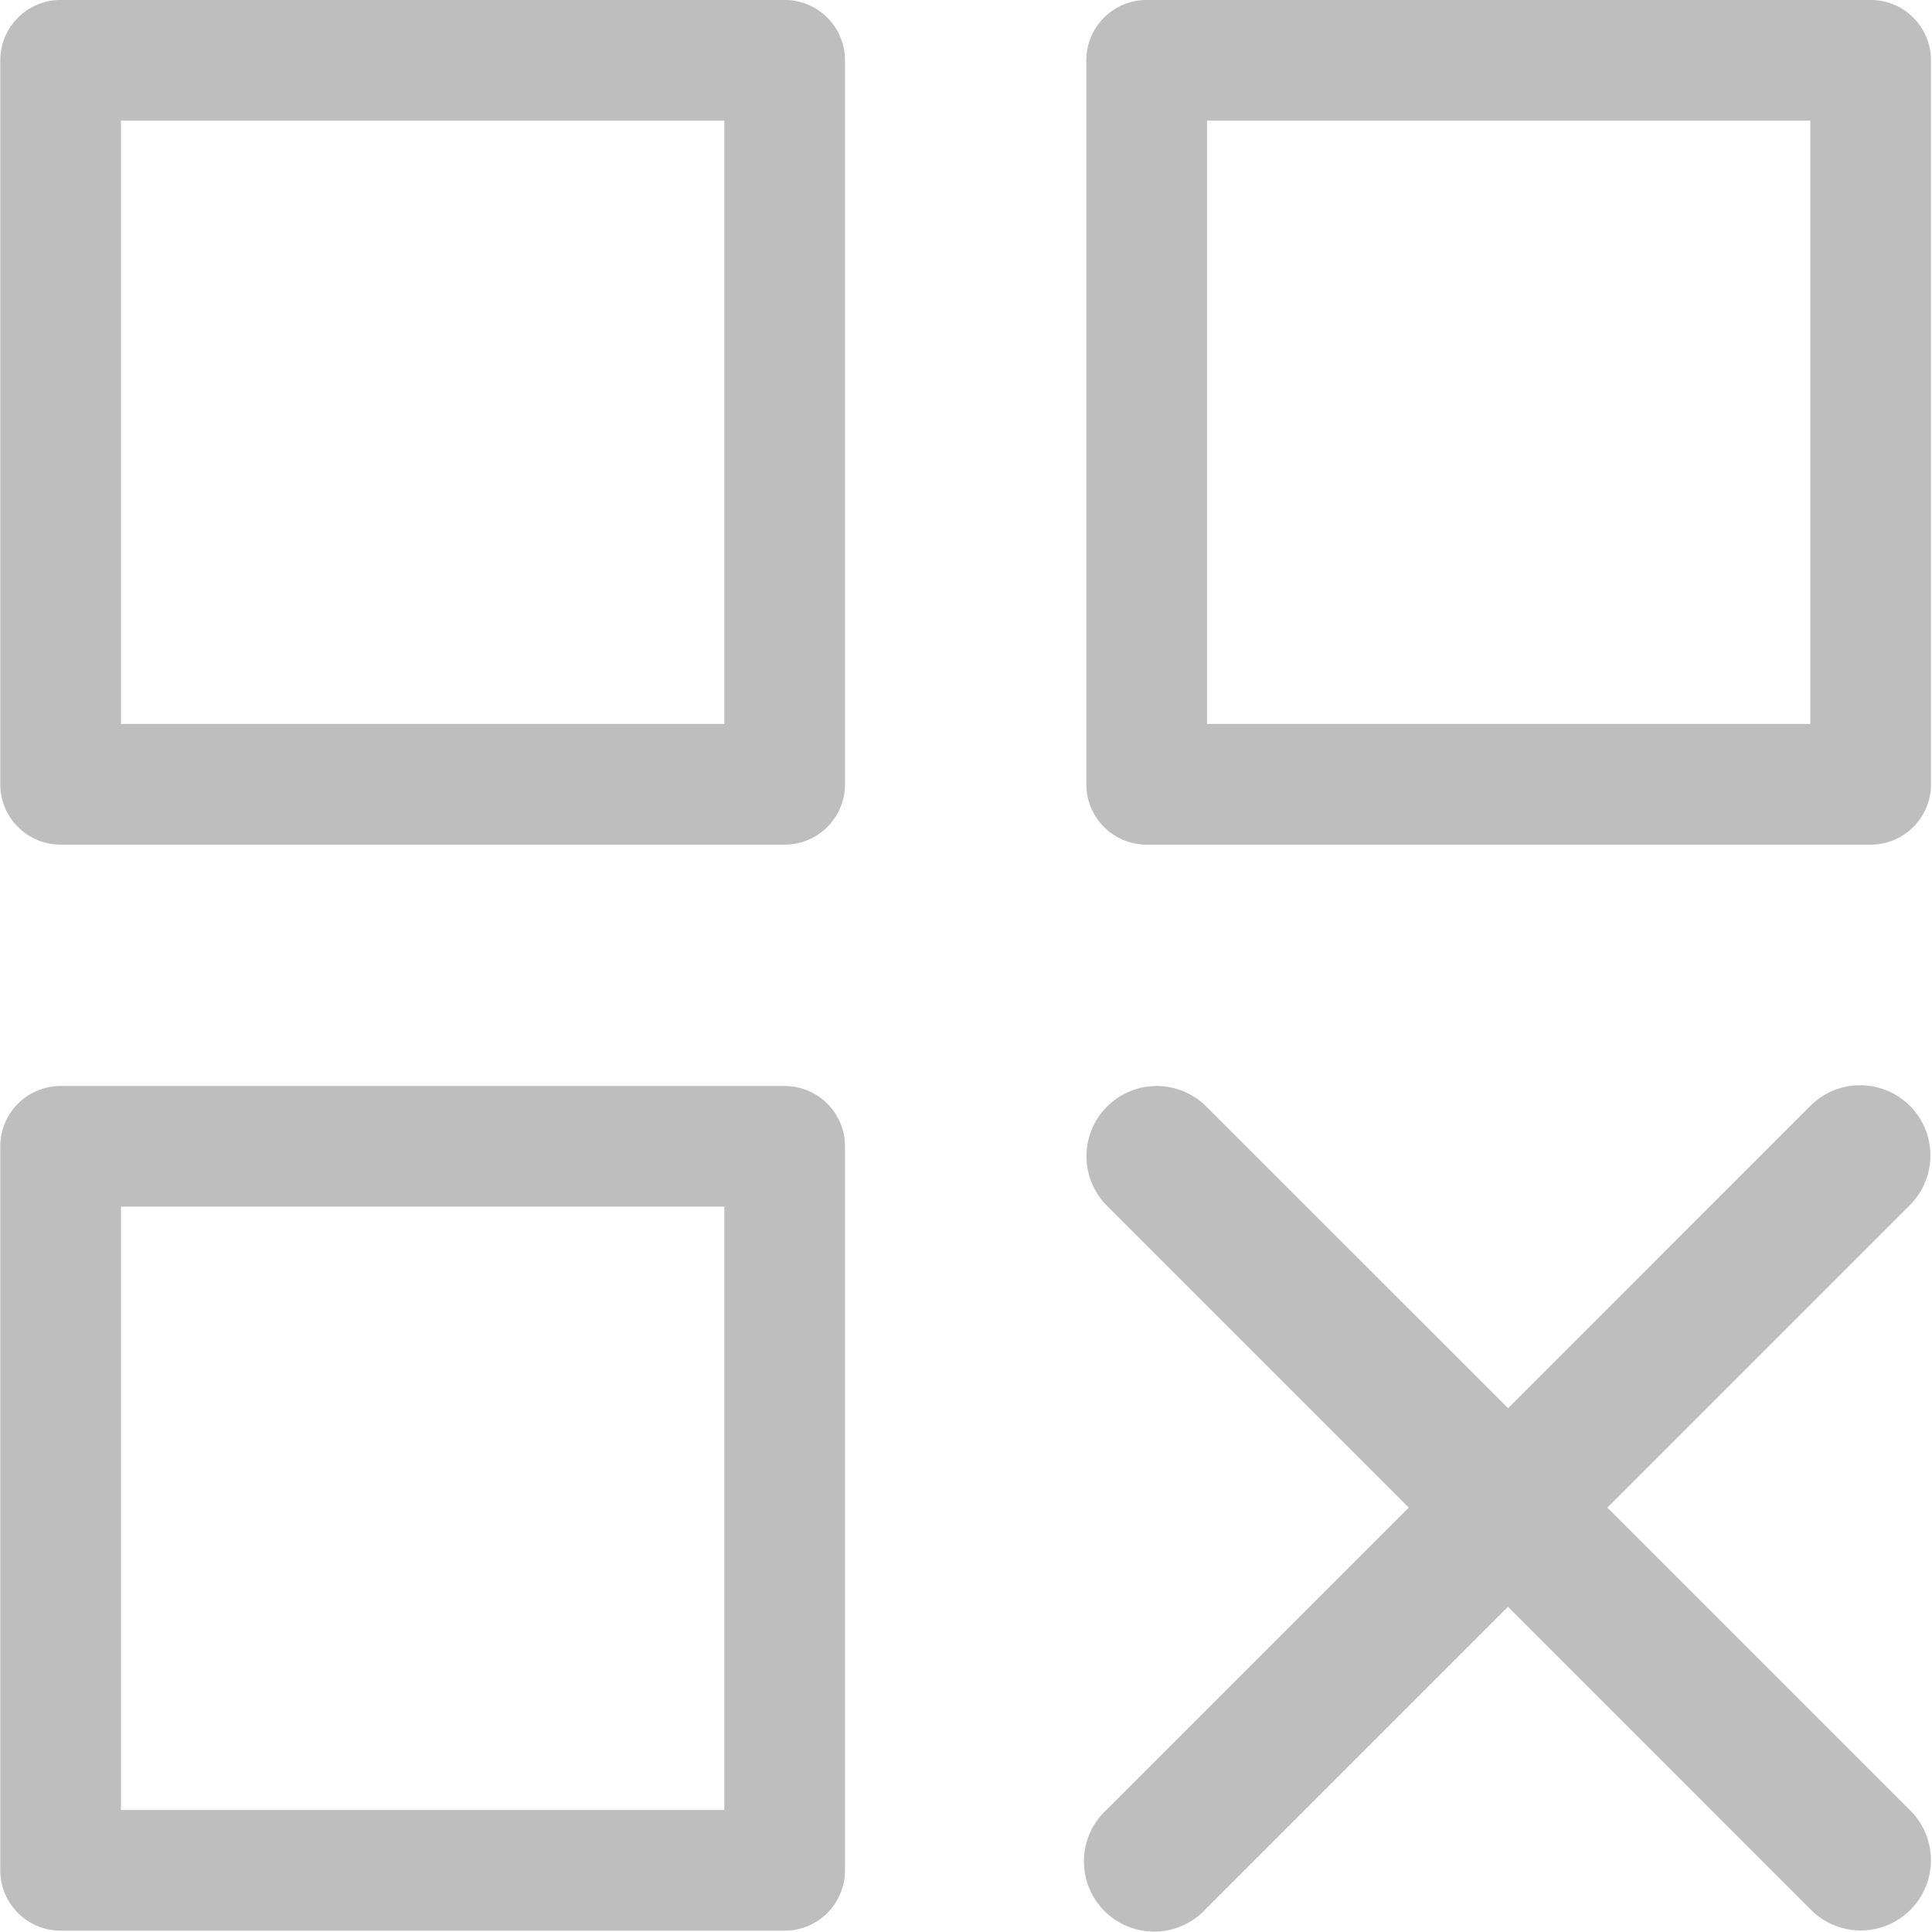
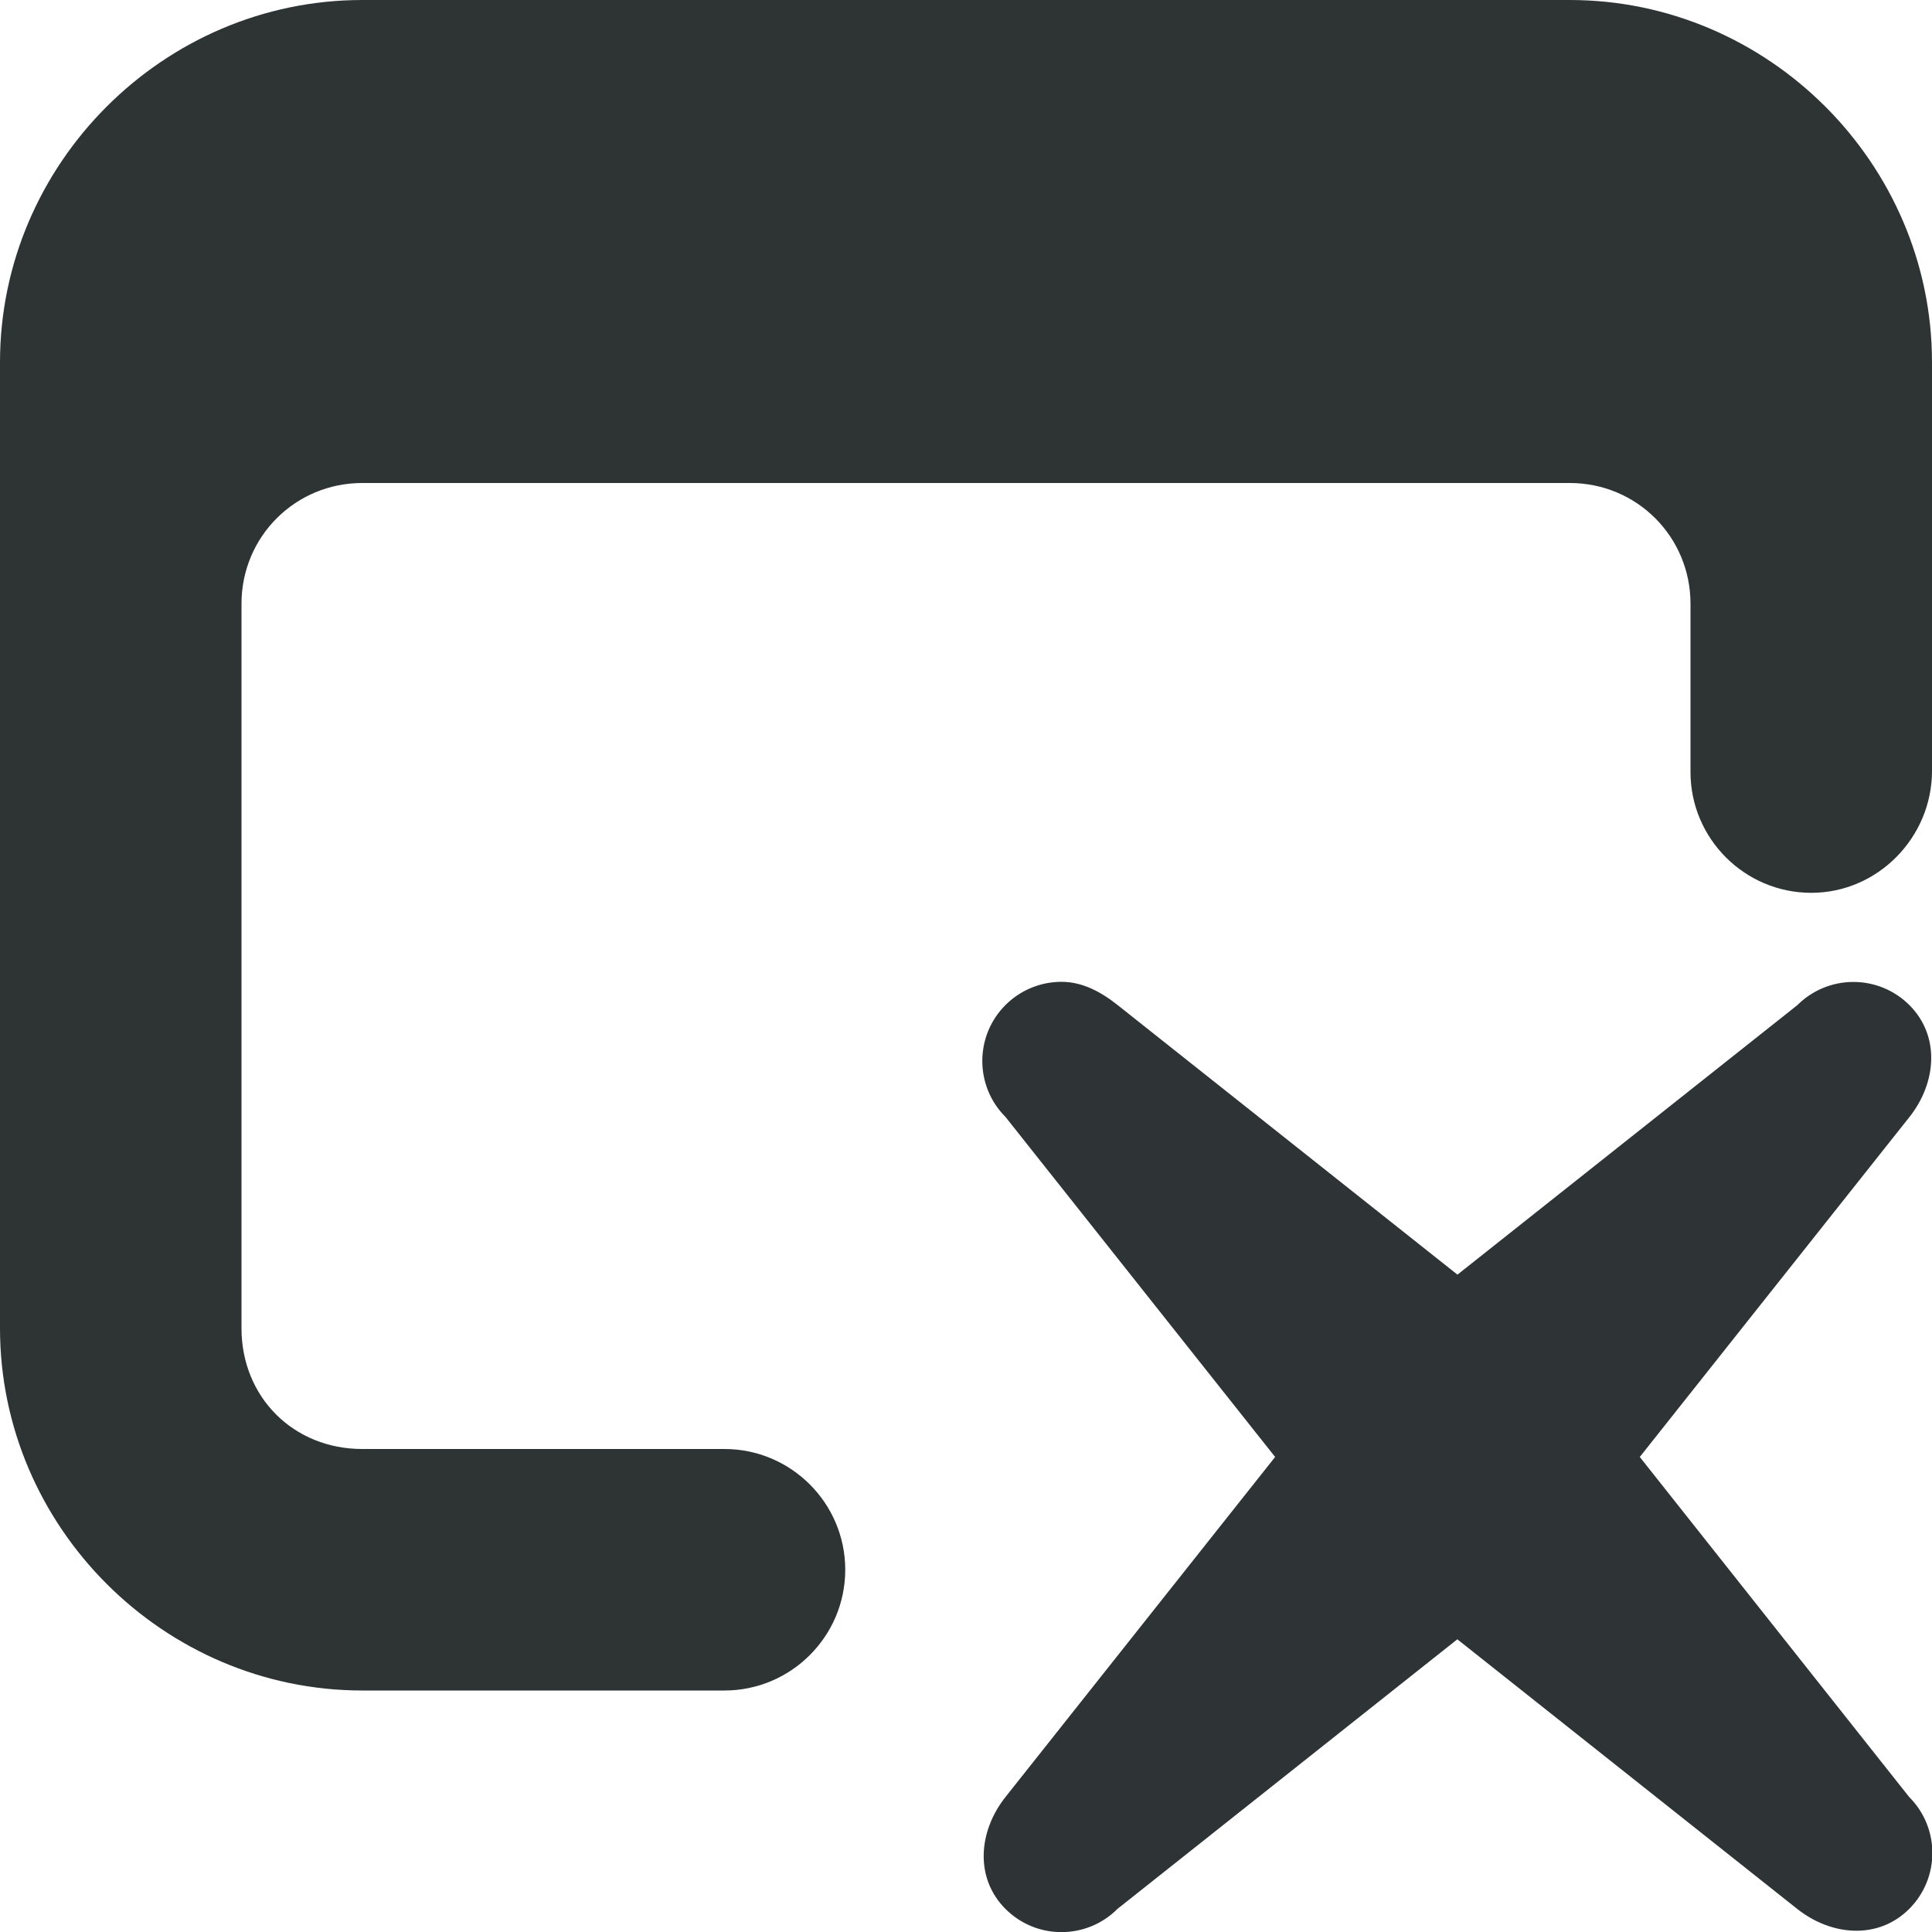
- <svg xmlns="http://www.w3.org/2000/svg" id="svg7384" height="16" width="16" version="1.1">
-   <defs id="defs14" />
-   <g transform="matrix(0.9993341,0,0,0.9993341,0.00243367,-1035.672)" id="g4" style="color:#000000;clip-rule:nonzero;display:inline;overflow:visible;visibility:visible;opacity:1;isolation:auto;mix-blend-mode:normal;color-interpolation:sRGB;color-interpolation-filters:linearRGB;solid-color:#000000;solid-opacity:1;fill:#bebebe;fill-opacity:1;fill-rule:nonzero;stroke-width:0.858;stroke-linecap:butt;stroke-linejoin:miter;stroke-miterlimit:4;stroke-dasharray:none;stroke-dashoffset:0;stroke-opacity:1;filter-blend-mode:normal;filter-gaussianBlur-deviation:0;color-rendering:auto;image-rendering:auto;shape-rendering:auto;text-rendering:auto;enable-background:accumulate">
-     <g transform="translate(628,-140.5)" id="g6" style="color:#000000;clip-rule:nonzero;display:inline;overflow:visible;visibility:visible;isolation:auto;mix-blend-mode:normal;color-interpolation:sRGB;color-interpolation-filters:linearRGB;solid-color:#000000;solid-opacity:1;fill:#bebebe;fill-opacity:1;fill-rule:nonzero;stroke-width:0.858;stroke-linecap:butt;stroke-linejoin:miter;stroke-miterlimit:4;stroke-dasharray:none;stroke-dashoffset:0;stroke-opacity:1;filter-blend-mode:normal;filter-gaussianBlur-deviation:0;color-rendering:auto;image-rendering:auto;shape-rendering:auto;text-rendering:auto;enable-background:accumulate">
-       <g transform="translate(-599.5,50.35068)" id="g8" style="color:#000000;clip-rule:nonzero;display:inline;overflow:visible;visibility:visible;isolation:auto;mix-blend-mode:normal;color-interpolation:sRGB;color-interpolation-filters:linearRGB;solid-color:#000000;solid-opacity:1;fill:#bebebe;fill-opacity:1;fill-rule:nonzero;stroke-width:0.858;stroke-linecap:butt;stroke-linejoin:miter;stroke-miterlimit:4;stroke-dasharray:none;stroke-dashoffset:0;stroke-opacity:1;filter-blend-mode:normal;filter-gaussianBlur-deviation:0;color-rendering:auto;image-rendering:auto;shape-rendering:auto;text-rendering:auto;enable-background:accumulate">
-         <g transform="translate(-29.5,89.64931)" id="g10" style="color:#000000;clip-rule:nonzero;display:inline;overflow:visible;visibility:visible;isolation:auto;mix-blend-mode:normal;color-interpolation:sRGB;color-interpolation-filters:linearRGB;solid-color:#000000;solid-opacity:1;fill:#bebebe;fill-opacity:1;fill-rule:nonzero;stroke-width:0.858;stroke-linecap:butt;stroke-linejoin:miter;stroke-miterlimit:4;stroke-dasharray:none;stroke-dashoffset:0;stroke-opacity:1;filter-blend-mode:normal;filter-gaussianBlur-deviation:0;color-rendering:auto;image-rendering:auto;shape-rendering:auto;text-rendering:auto;enable-background:accumulate">
-           <g transform="translate(1.5,-1.500053)" id="g12" style="color:#000000;clip-rule:nonzero;display:inline;overflow:visible;visibility:visible;isolation:auto;mix-blend-mode:normal;color-interpolation:sRGB;color-interpolation-filters:linearRGB;solid-color:#000000;solid-opacity:1;fill:#bebebe;fill-opacity:1;fill-rule:nonzero;stroke-width:0.858;stroke-linecap:butt;stroke-linejoin:miter;stroke-miterlimit:4;stroke-dasharray:none;stroke-dashoffset:0;stroke-opacity:1;filter-blend-mode:normal;filter-gaussianBlur-deviation:0;color-rendering:auto;image-rendering:auto;shape-rendering:auto;text-rendering:auto;enable-background:accumulate">
-             <g transform="translate(127.5,-148.0002)" id="g14" style="color:#000000;clip-rule:nonzero;display:inline;overflow:visible;visibility:visible;isolation:auto;mix-blend-mode:normal;color-interpolation:sRGB;color-interpolation-filters:linearRGB;solid-color:#000000;solid-opacity:1;fill:#bebebe;fill-opacity:1;fill-rule:nonzero;stroke-width:0.858;stroke-linecap:butt;stroke-linejoin:miter;stroke-miterlimit:4;stroke-dasharray:none;stroke-dashoffset:0;stroke-opacity:1;filter-blend-mode:normal;filter-gaussianBlur-deviation:0;color-rendering:auto;image-rendering:auto;shape-rendering:auto;text-rendering:auto;enable-background:accumulate">
-               <path style="color:#000000;font-style:normal;font-variant:normal;font-weight:normal;font-stretch:normal;font-size:medium;line-height:normal;font-family:sans-serif;text-indent:0;text-align:start;text-decoration:none;text-decoration-line:none;text-decoration-style:solid;text-decoration-color:#000000;letter-spacing:normal;word-spacing:normal;text-transform:none;direction:ltr;block-progression:tb;writing-mode:lr-tb;baseline-shift:baseline;text-anchor:start;white-space:normal;clip-rule:nonzero;display:inline;overflow:visible;visibility:visible;opacity:1;isolation:auto;mix-blend-mode:normal;color-interpolation:sRGB;color-interpolation-filters:linearRGB;solid-color:#000000;solid-opacity:1;fill:#bebebe;fill-opacity:1;fill-rule:nonzero;stroke:none;stroke-width:0.858;stroke-linecap:butt;stroke-linejoin:miter;stroke-miterlimit:4;stroke-dasharray:none;stroke-dashoffset:0;stroke-opacity:1;color-rendering:auto;image-rendering:auto;shape-rendering:auto;text-rendering:auto;enable-background:accumulate;filter-blend-mode:normal;filter-gaussianBlur-deviation:0" d="M 0.5,0 A 0.5,0.5 0 0 0 0,0.5 l 0,6 A 0.5,0.5 0 0 0 0.5,7 l 6,0 A 0.5,0.5 0 0 0 7,6.5 l 0,-6 A 0.5,0.5 0 0 0 6.5,0 l -6,0 z m 9,0 A 0.5,0.5 0 0 0 9,0.5 l 0,6 A 0.5,0.5 0 0 0 9.5,7 l 6,0 A 0.5,0.5 0 0 0 16,6.5 l 0,-6 A 0.5,0.5 0 0 0 15.5,0 l -6,0 z M 1,1 6,1 6,6 1,6 1,1 Z m 9,0 5,0 0,5 -5,0 0,-5 z m 5.395,7.994 a 0.582,0.582 0 0 0 -0.4,0.176 l -2.5,2.5 L 10,9.176 A 0.582,0.582 0 0 0 9.582,9 0.582,0.582 0 0 0 9.178,10 l 2.494,2.494 -2.5,2.5 a 0.582,0.582 0 1 0 0.822,0.822 l 2.5,-2.5 L 15,15.822 A 0.582,0.582 0 1 0 15.824,15 l -2.506,-2.506 2.5,-2.5 a 0.582,0.582 0 0 0 -0.424,-1 z M 0.5,9 A 0.5,0.5 0 0 0 0,9.5 l 0,6 A 0.5,0.5 0 0 0 0.5,16 l 6,0 A 0.5,0.5 0 0 0 7,15.5 l 0,-6 A 0.5,0.5 0 0 0 6.5,9 l -6,0 z m 0.5,1 5,0 0,5 -5,0 0,-5 z" transform="translate(-128,1186.362)" id="path16" />
-             </g>
-           </g>
-         </g>
-       </g>
-     </g>
-   </g>
+ <svg xmlns="http://www.w3.org/2000/svg" height="16px" viewBox="0 0 16 16" width="16px" version="1.1" id="svg2" xml:space="preserve">
+   <defs id="defs2" />
+   <path d="M 3,0 C 1.355,0 0,1.355 0,3 v 8 c 0,1.645 1.355,3 3,3 H 6 C 6.551,14 7,13.551 7,13 7,12.449 6.551,12 6,12 H 3 C 2.43,12 2,11.57 2,11 V 5 C 2,4.445 2.445,4 3,4 h 10 c 0.555,0 1,0.445 1,1 v 1.394 c 0,0.551 0.449,1 1,1 0.551,0 1,-0.459 1,-1.01 V 3 C 16,1.355 14.645,0 13,0 Z" fill="#2e3434" id="path1" />
+   <path d="m 8.791,8.131 c -0.174,0 -0.341,0.069 -0.464,0.192 -0.256,0.256 -0.256,0.671 0,0.927 L 10.56,12.066 8.327,14.882 c -0.225,0.284 -0.256,0.671 0,0.927 0.256,0.256 0.671,0.256 0.927,0 l 2.815,-2.233 2.815,2.233 c 0.284,0.225 0.671,0.256 0.927,0 0.256,-0.256 0.256,-0.671 0,-0.927 L 13.58,12.066 15.813,9.251 c 0.225,-0.284 0.256,-0.671 0,-0.927 -0.123,-0.123 -0.289,-0.192 -0.464,-0.192 -0.174,0 -0.341,0.069 -0.464,0.192 L 12.07,10.556 9.255,8.323 C 9.119,8.215 8.965,8.131 8.791,8.131 Z" fill="#2e3436" id="path1-7" style="stroke-width:0.656" />
</svg>
